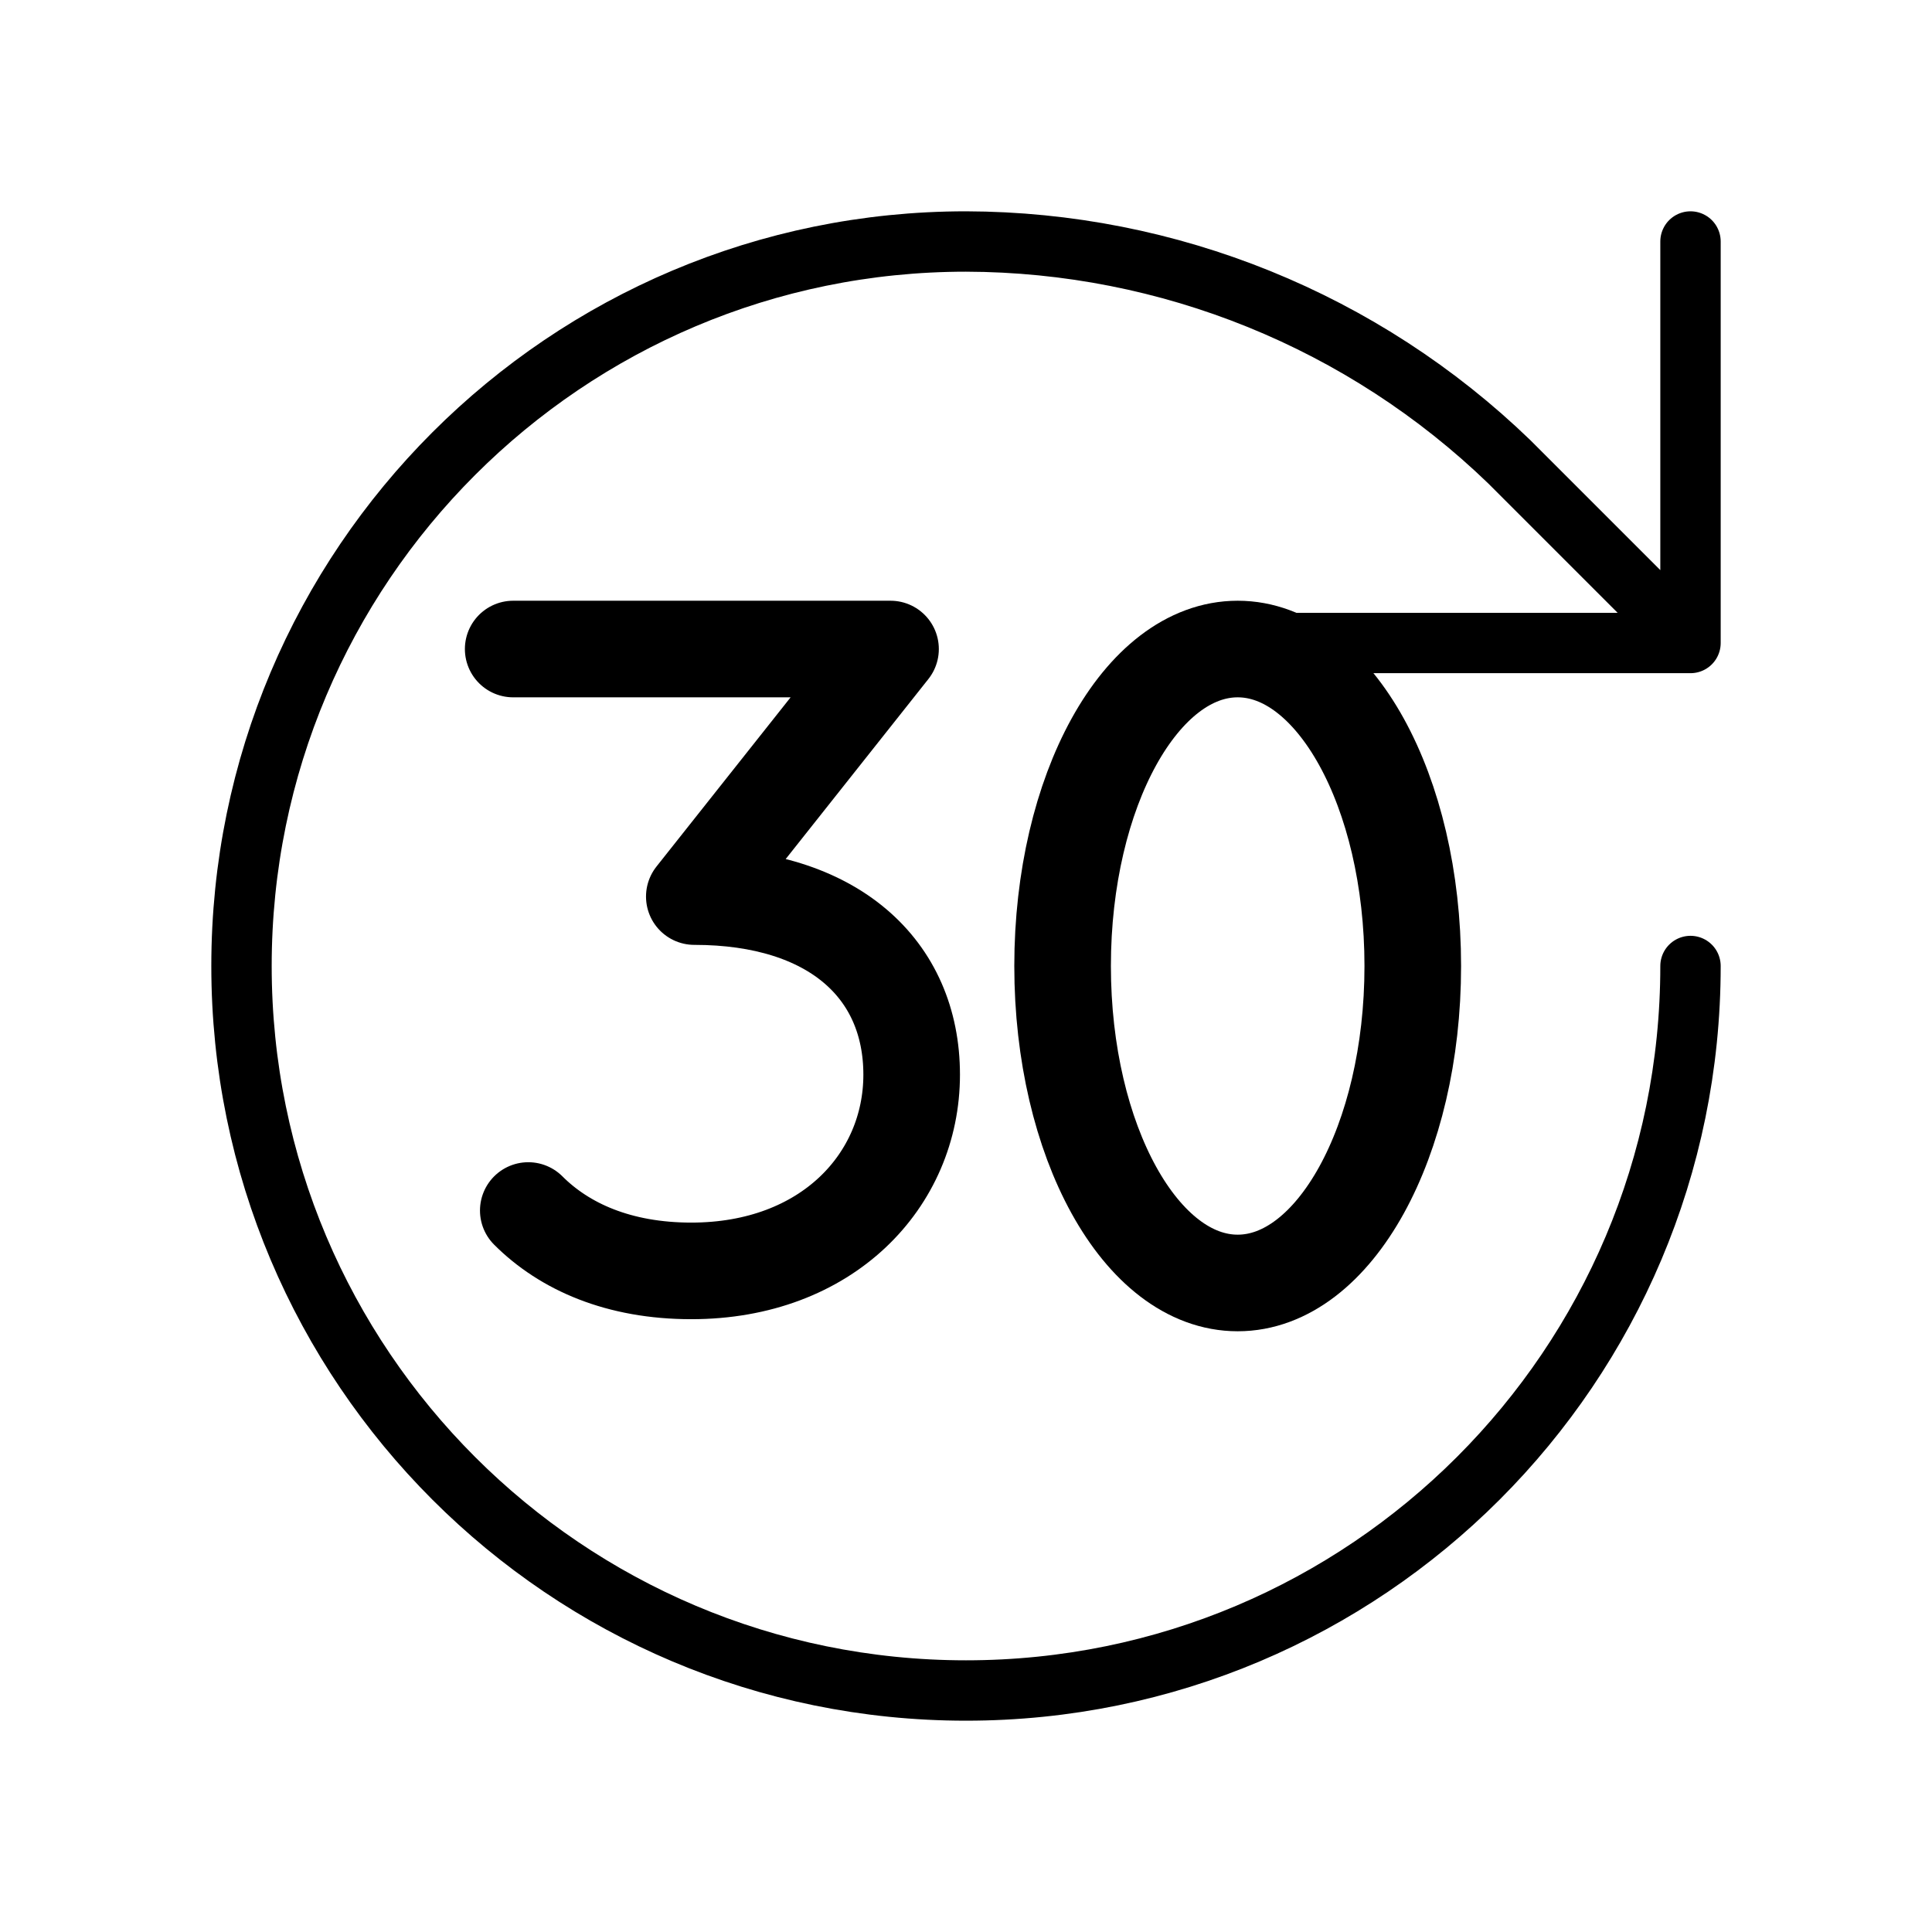
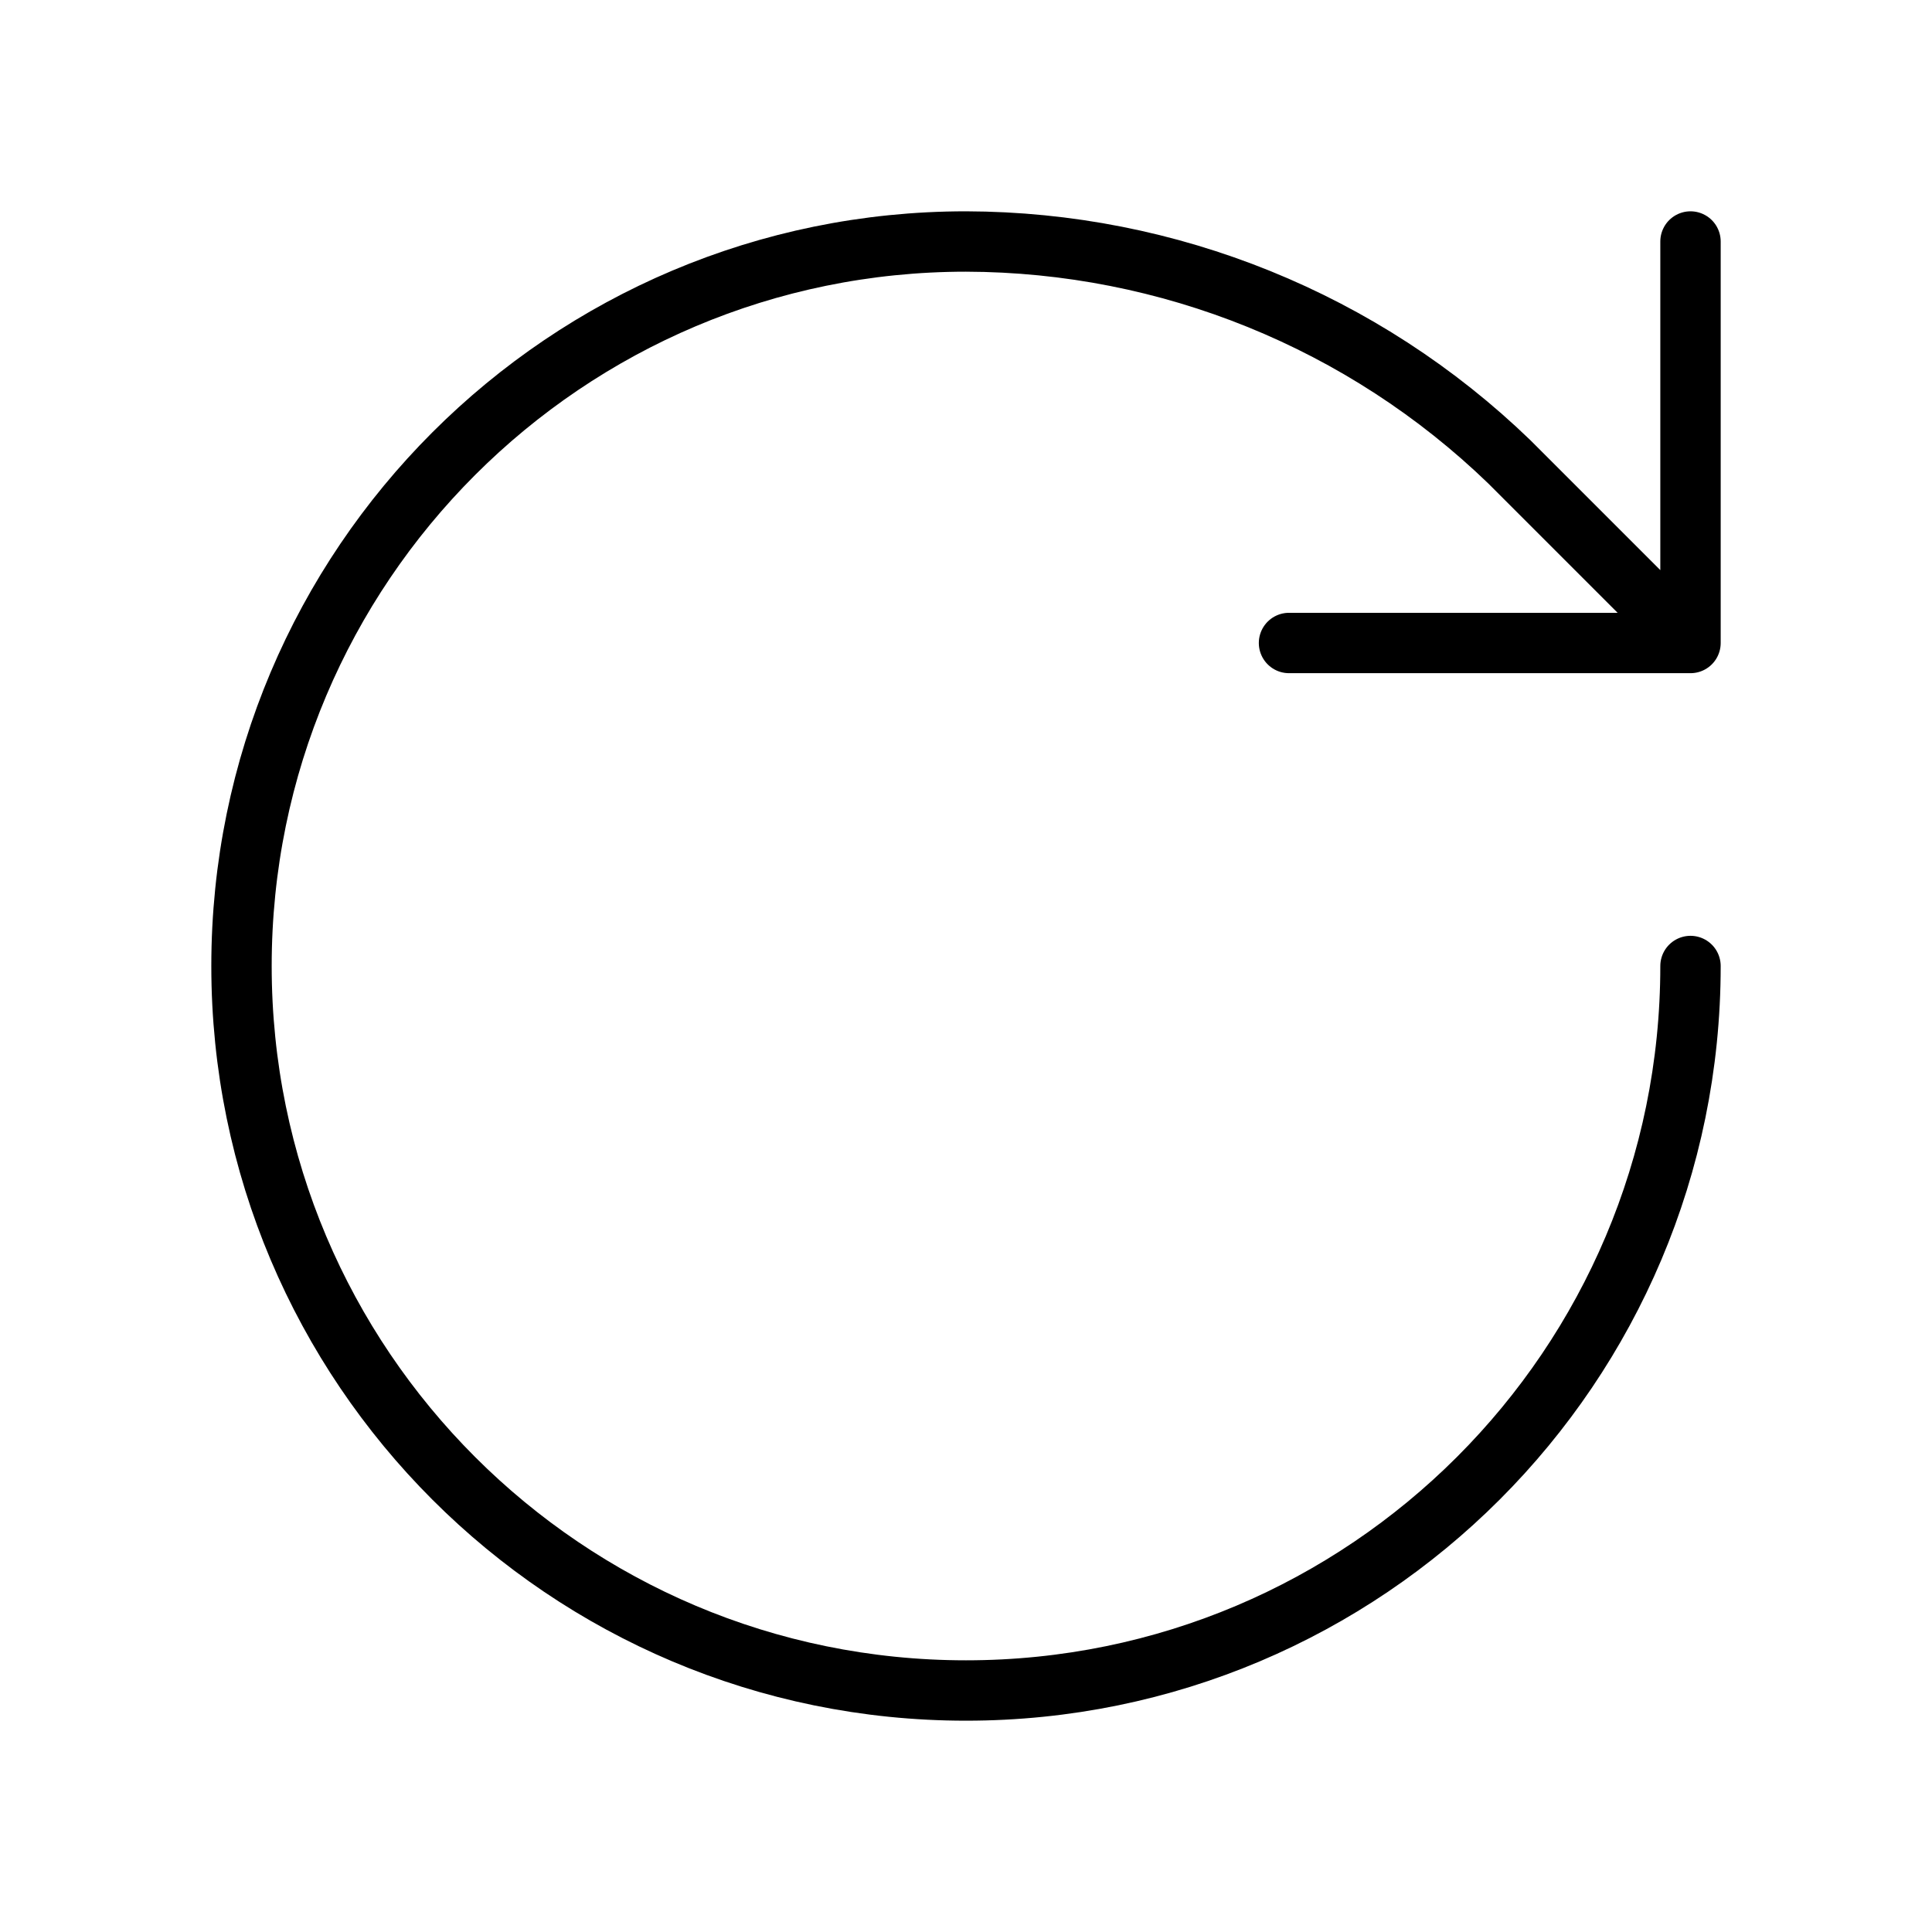
<svg xmlns="http://www.w3.org/2000/svg" width="128" height="128" viewBox="0 0 64 64" fill="none" stroke="currentColor" stroke-width="2" stroke-linecap="round" stroke-linejoin="round">
  <path d="M56 32a24 24 0 1 1-24-24 26 26 0 0 1 18 7.3L56 21.3M56 8v13.3h-13.3" />
-   <g stroke-width="3.2">
-     <path d="M17 21.5h12.5l-6.5 8.2c4.6 0 7.2 2.4 7.2 5.9s-2.8 6.5-7.3 6.5c-2.4 0-4.2-.8-5.4-2" />
-     <ellipse cx="41" cy="32" rx="5.8" ry="10.5" />
-   </g>
</svg>
